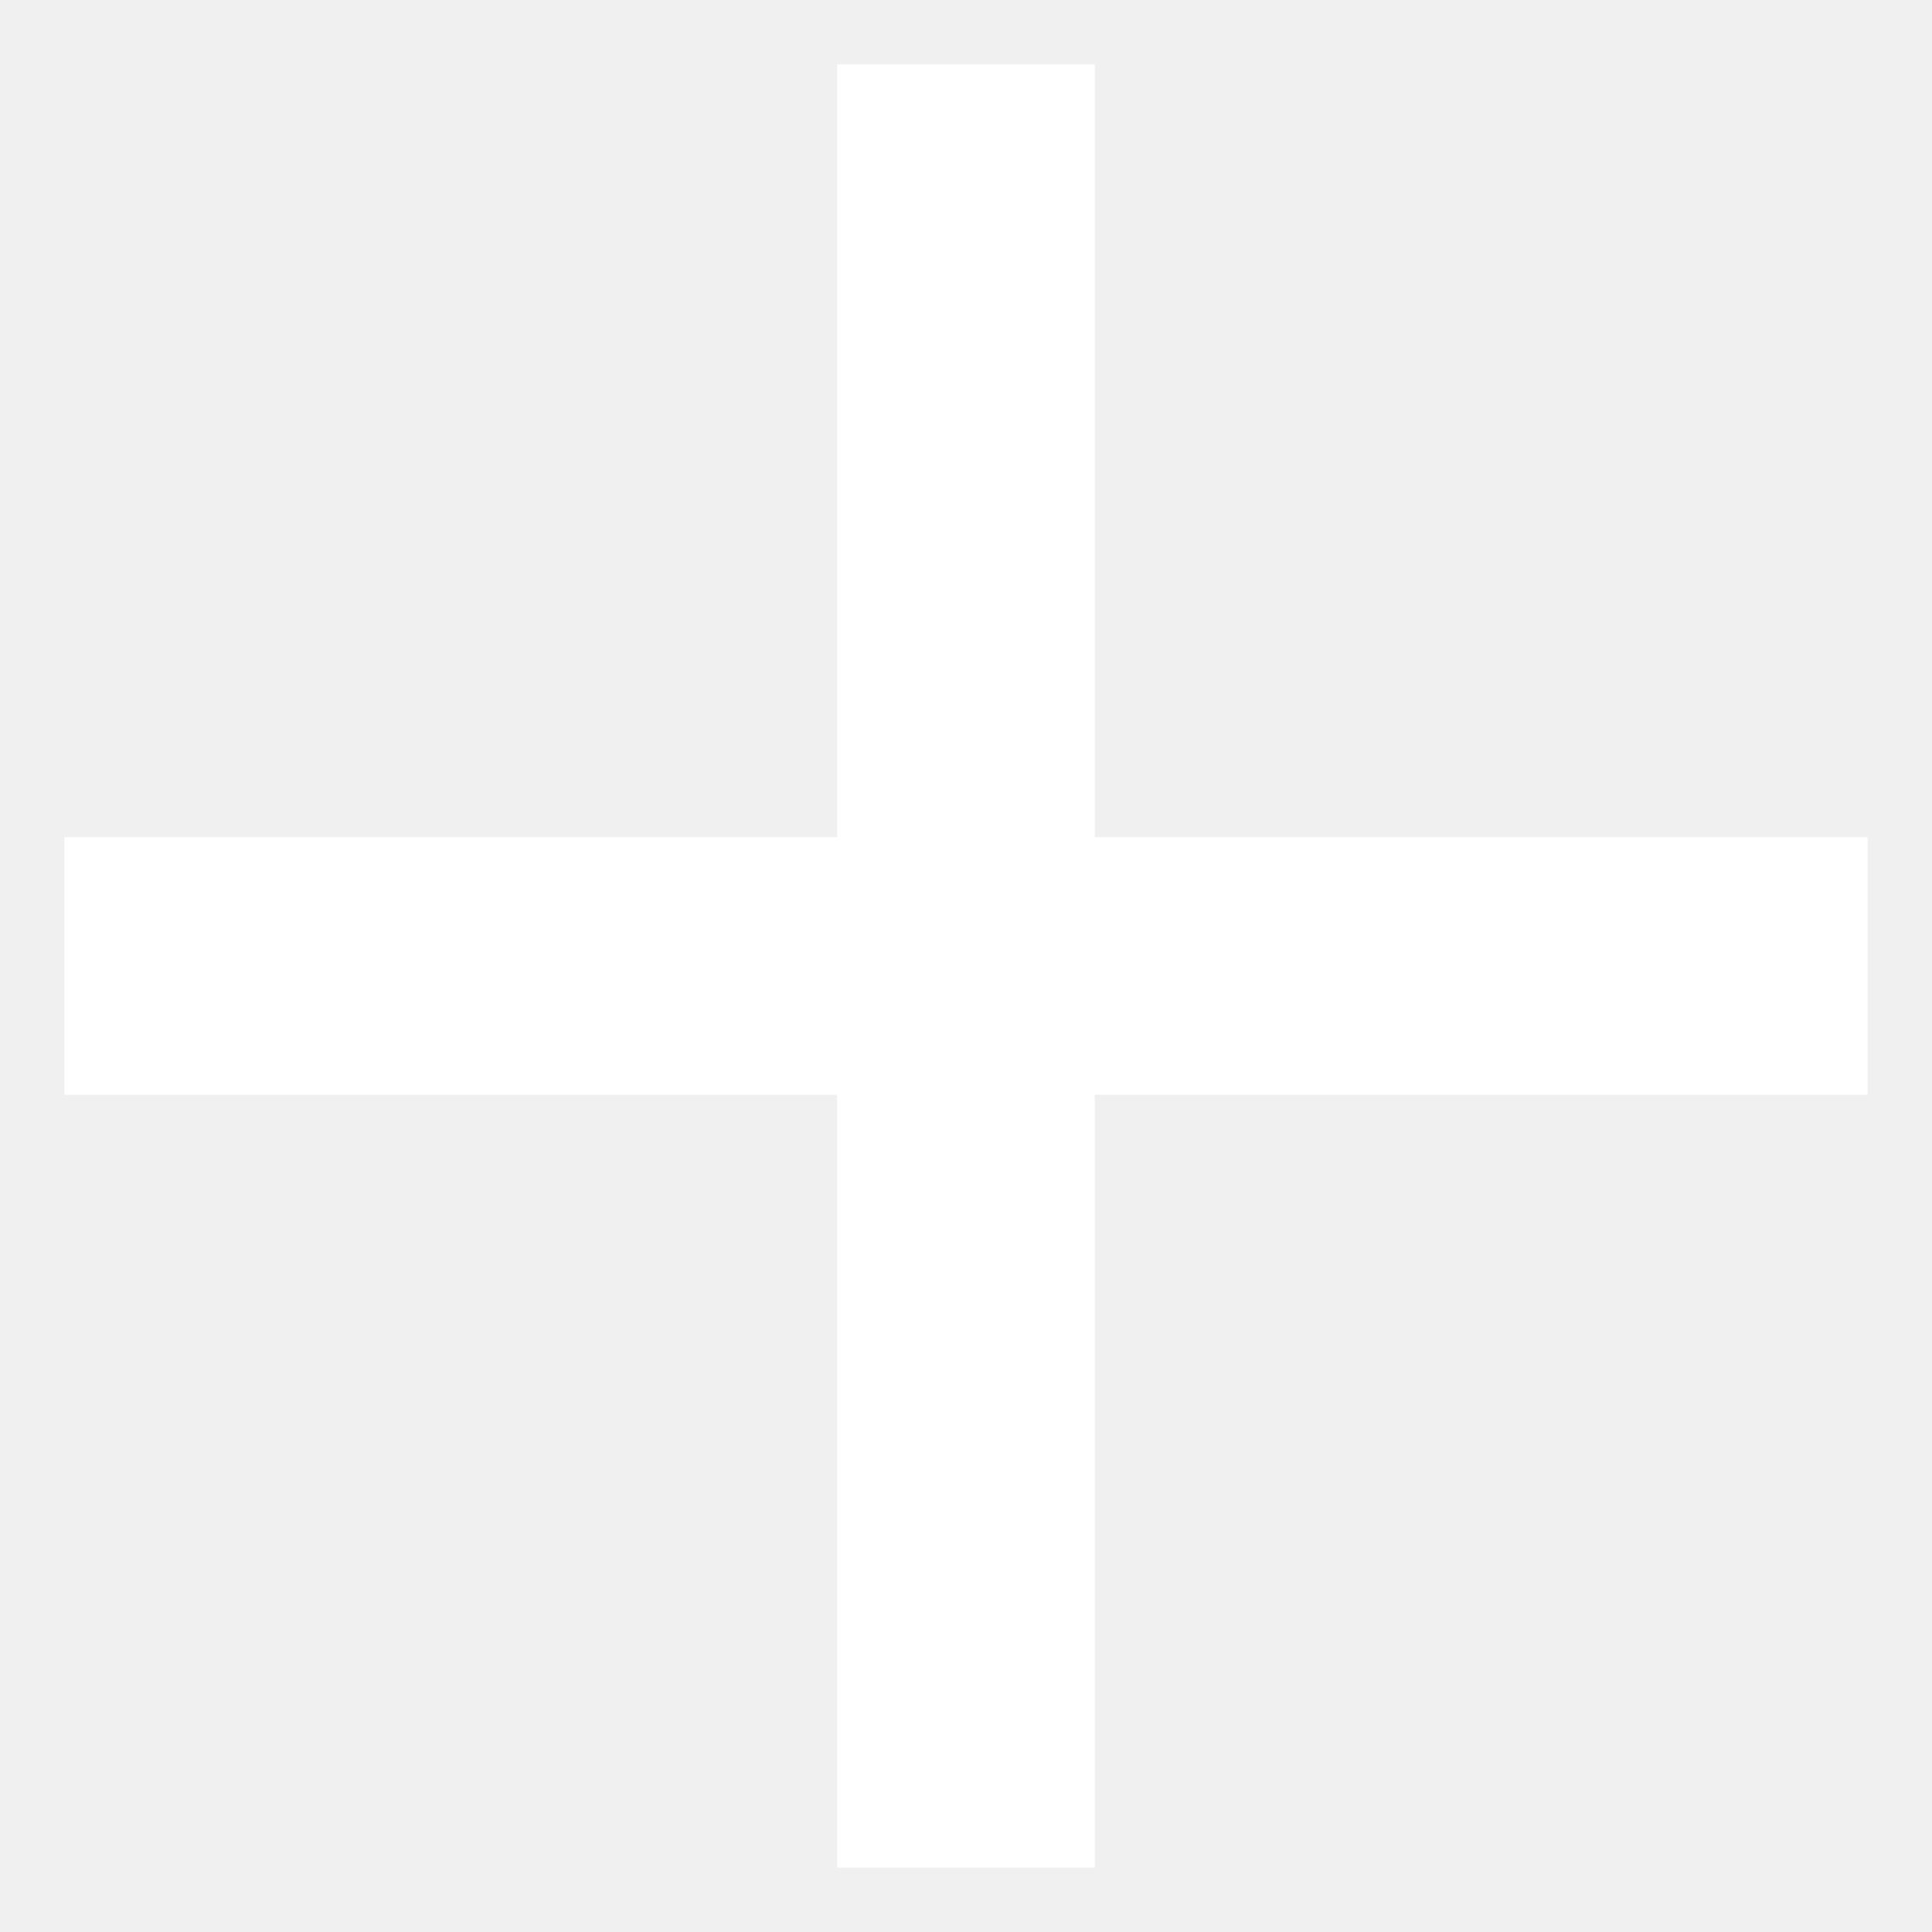
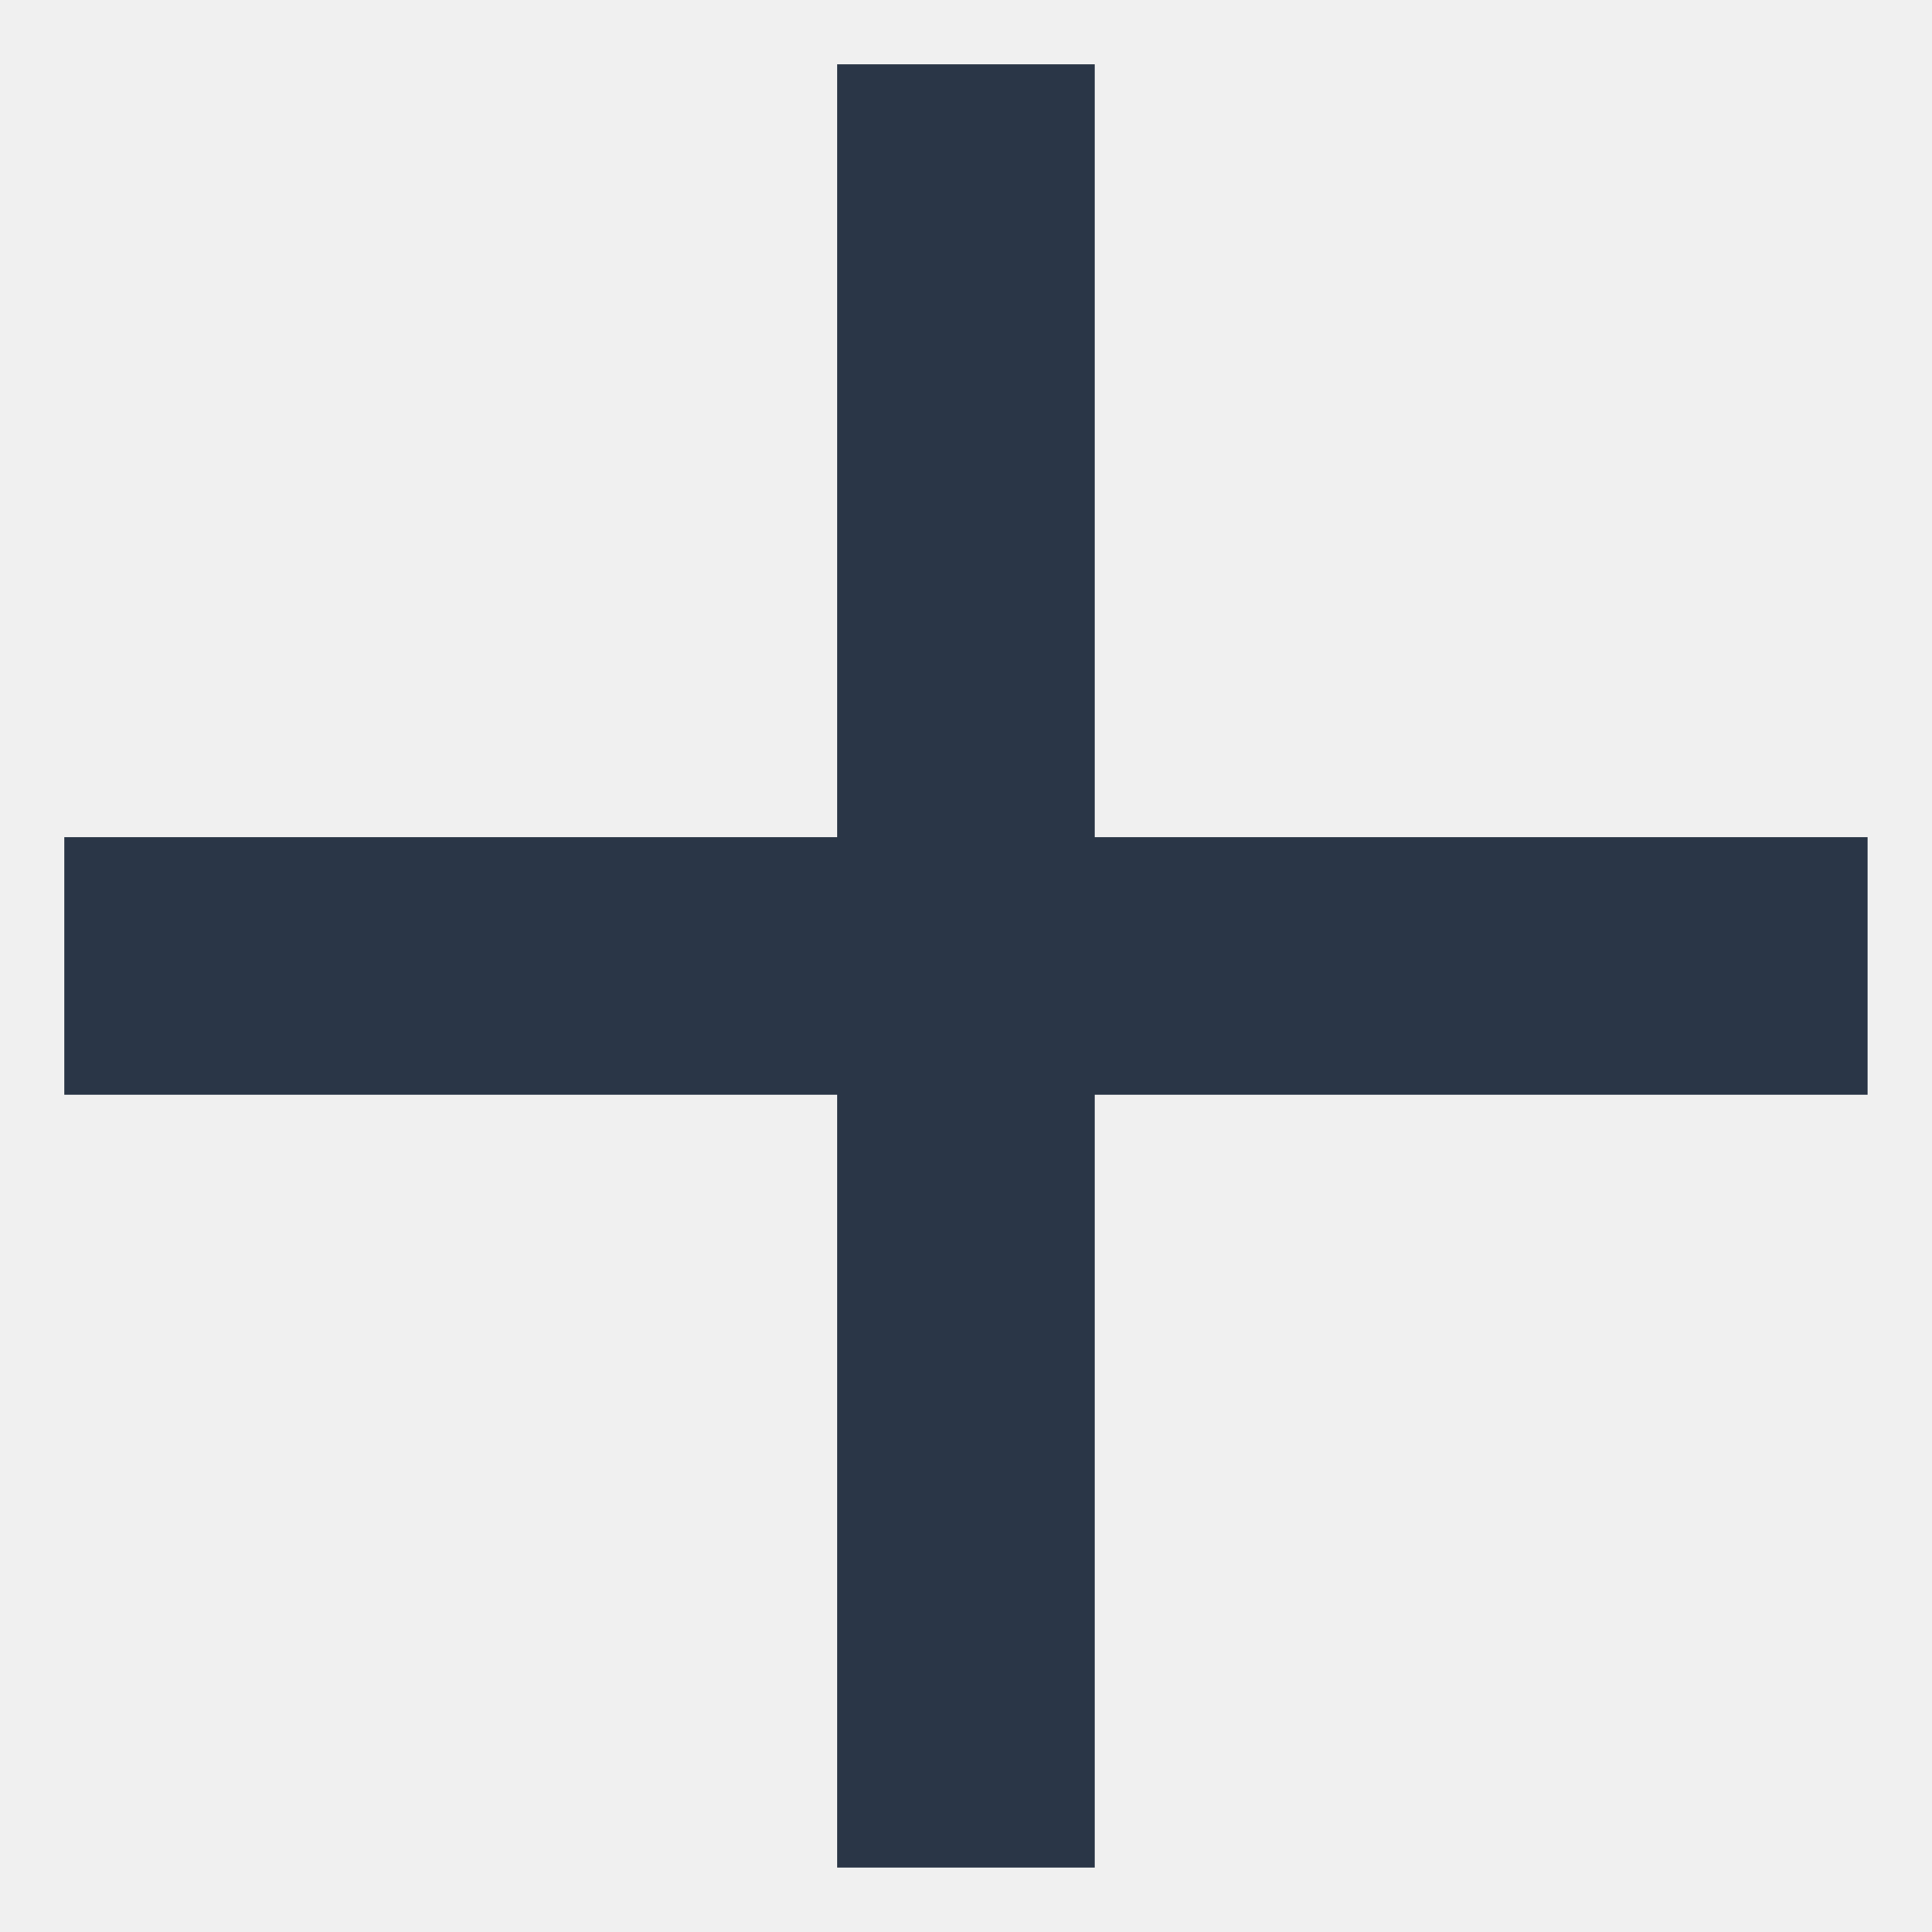
<svg xmlns="http://www.w3.org/2000/svg" width="20" height="20" viewBox="0 0 20 20" fill="none">
-   <path d="M8.666 11.333H0.666V8.666H8.666V0.666H11.333V8.666H19.333V11.333H11.333V19.333H8.666V11.333Z" fill="white" />
+   <path d="M8.666 11.333H0.666V8.666H8.666V0.666H11.333V8.666H19.333V11.333H11.333V19.333H8.666V11.333Z" fill="#2A3647" />
</svg>
